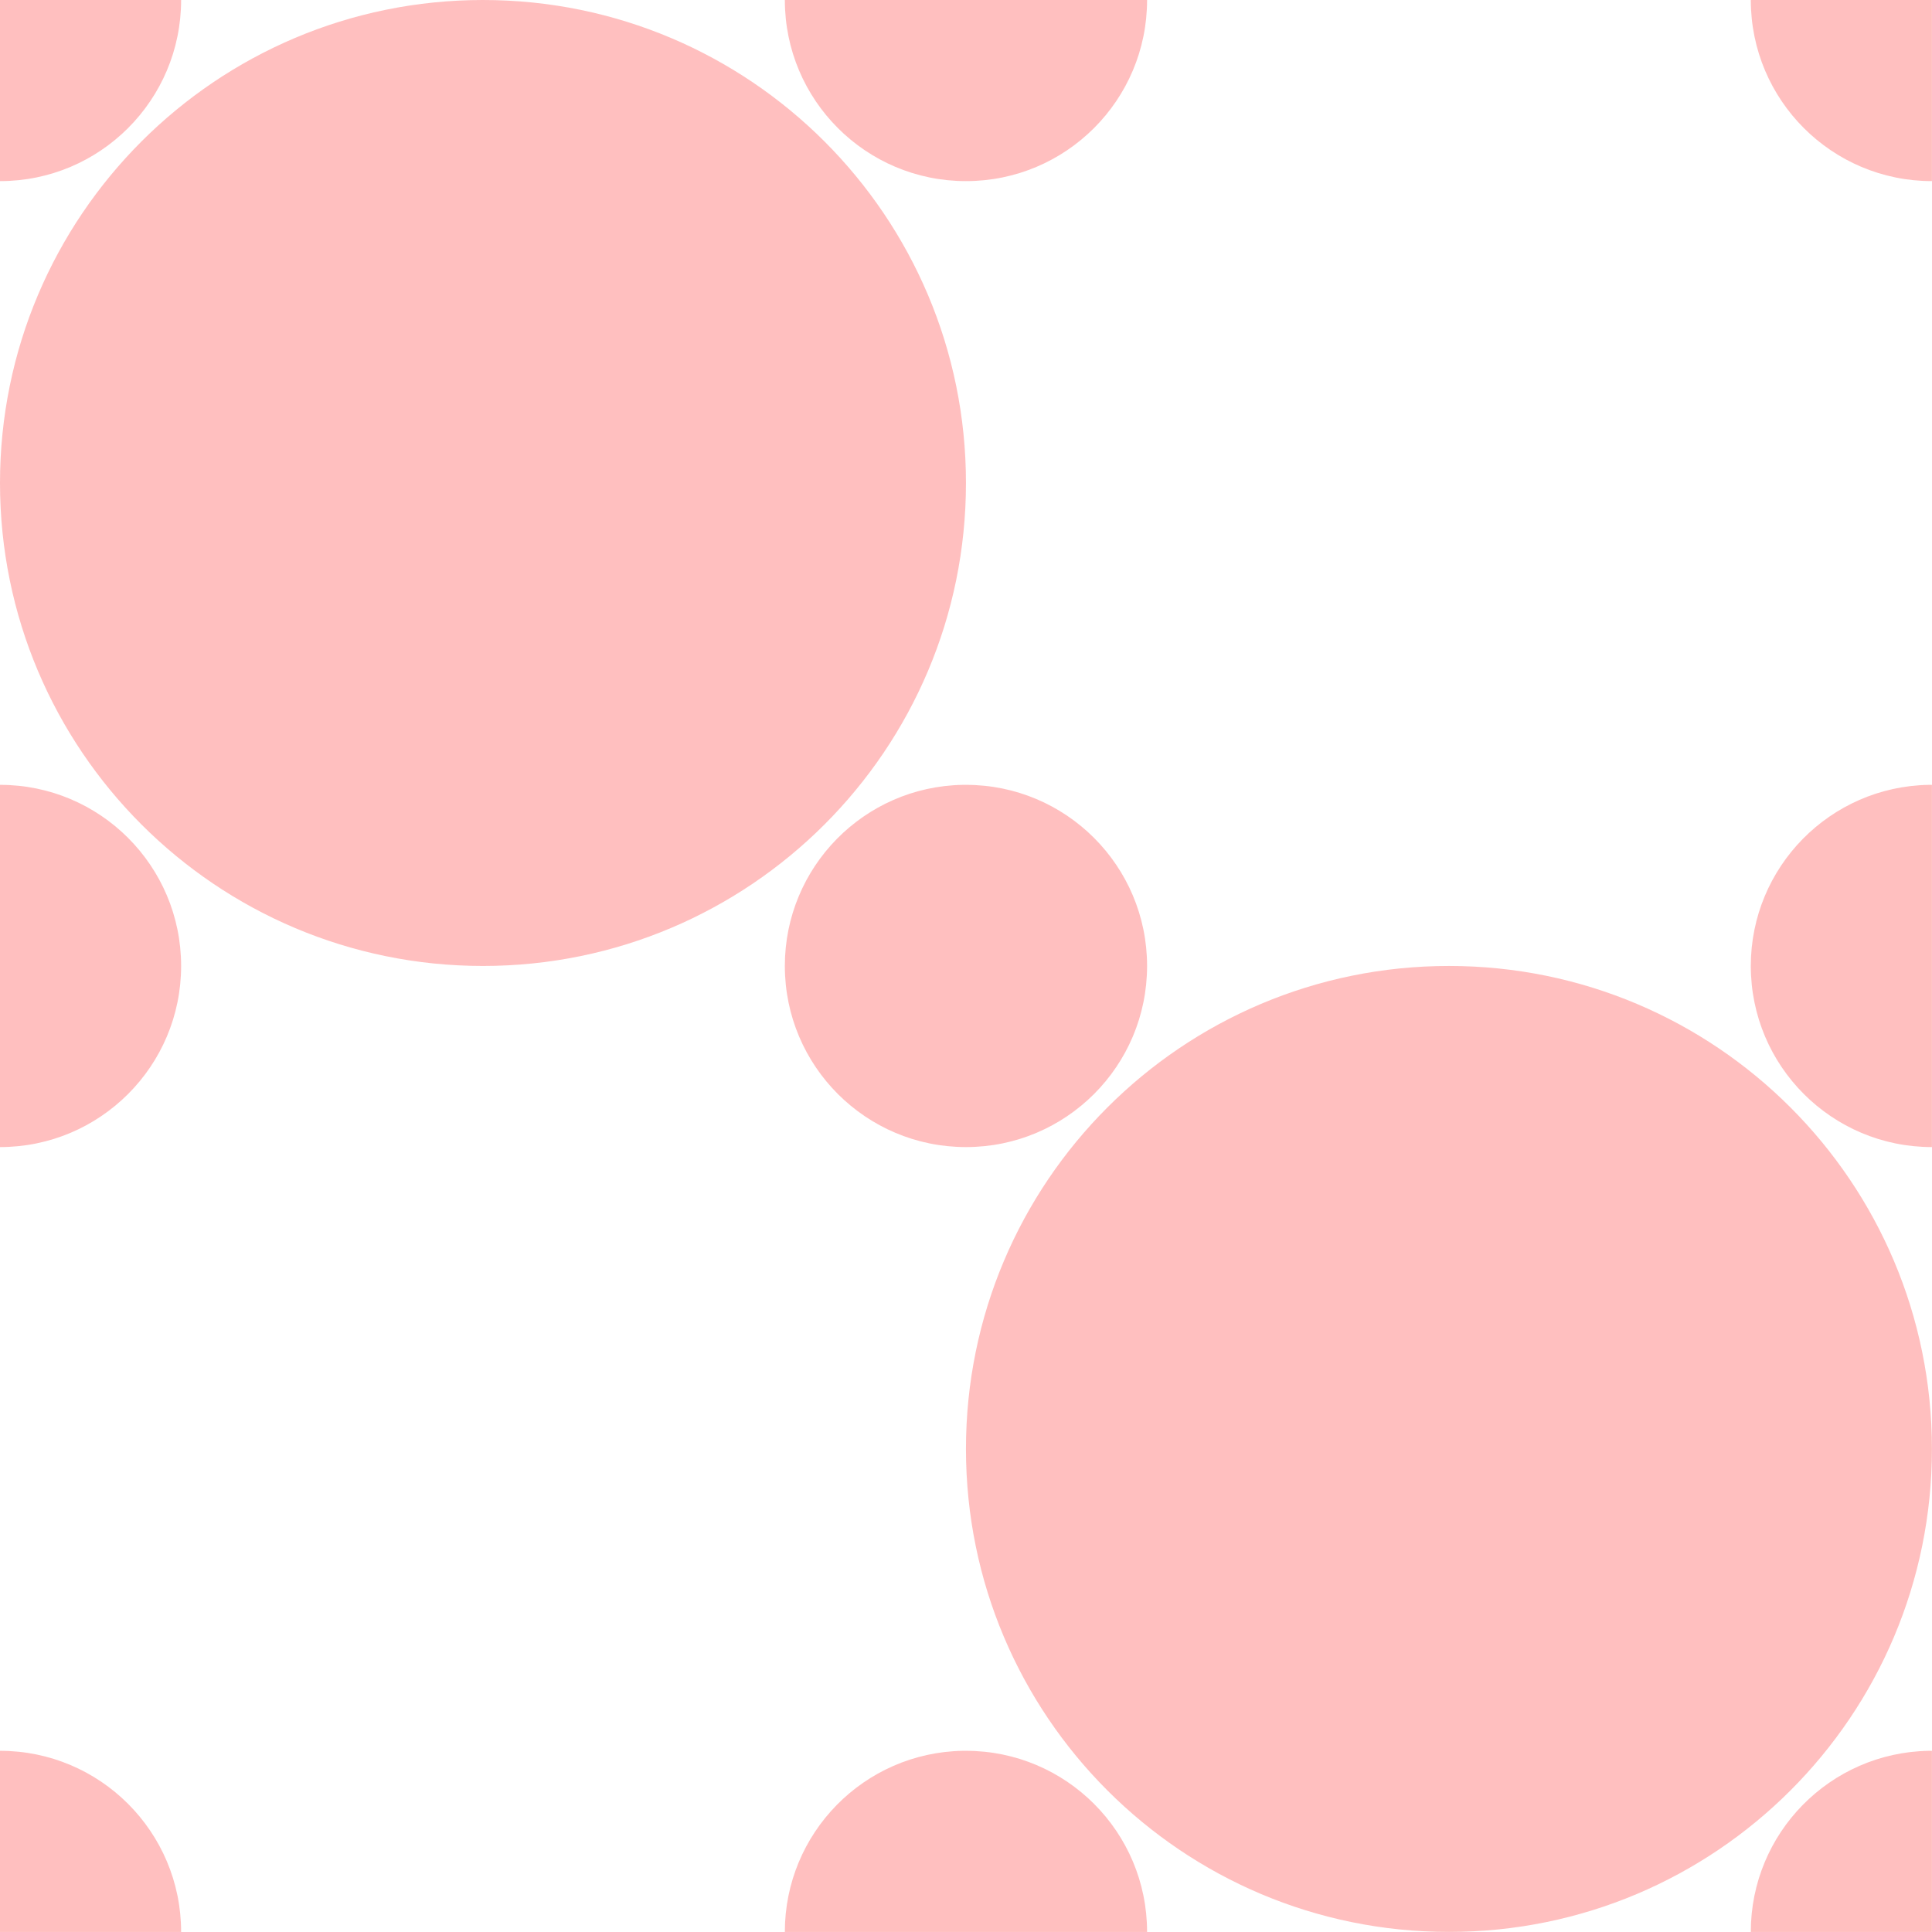
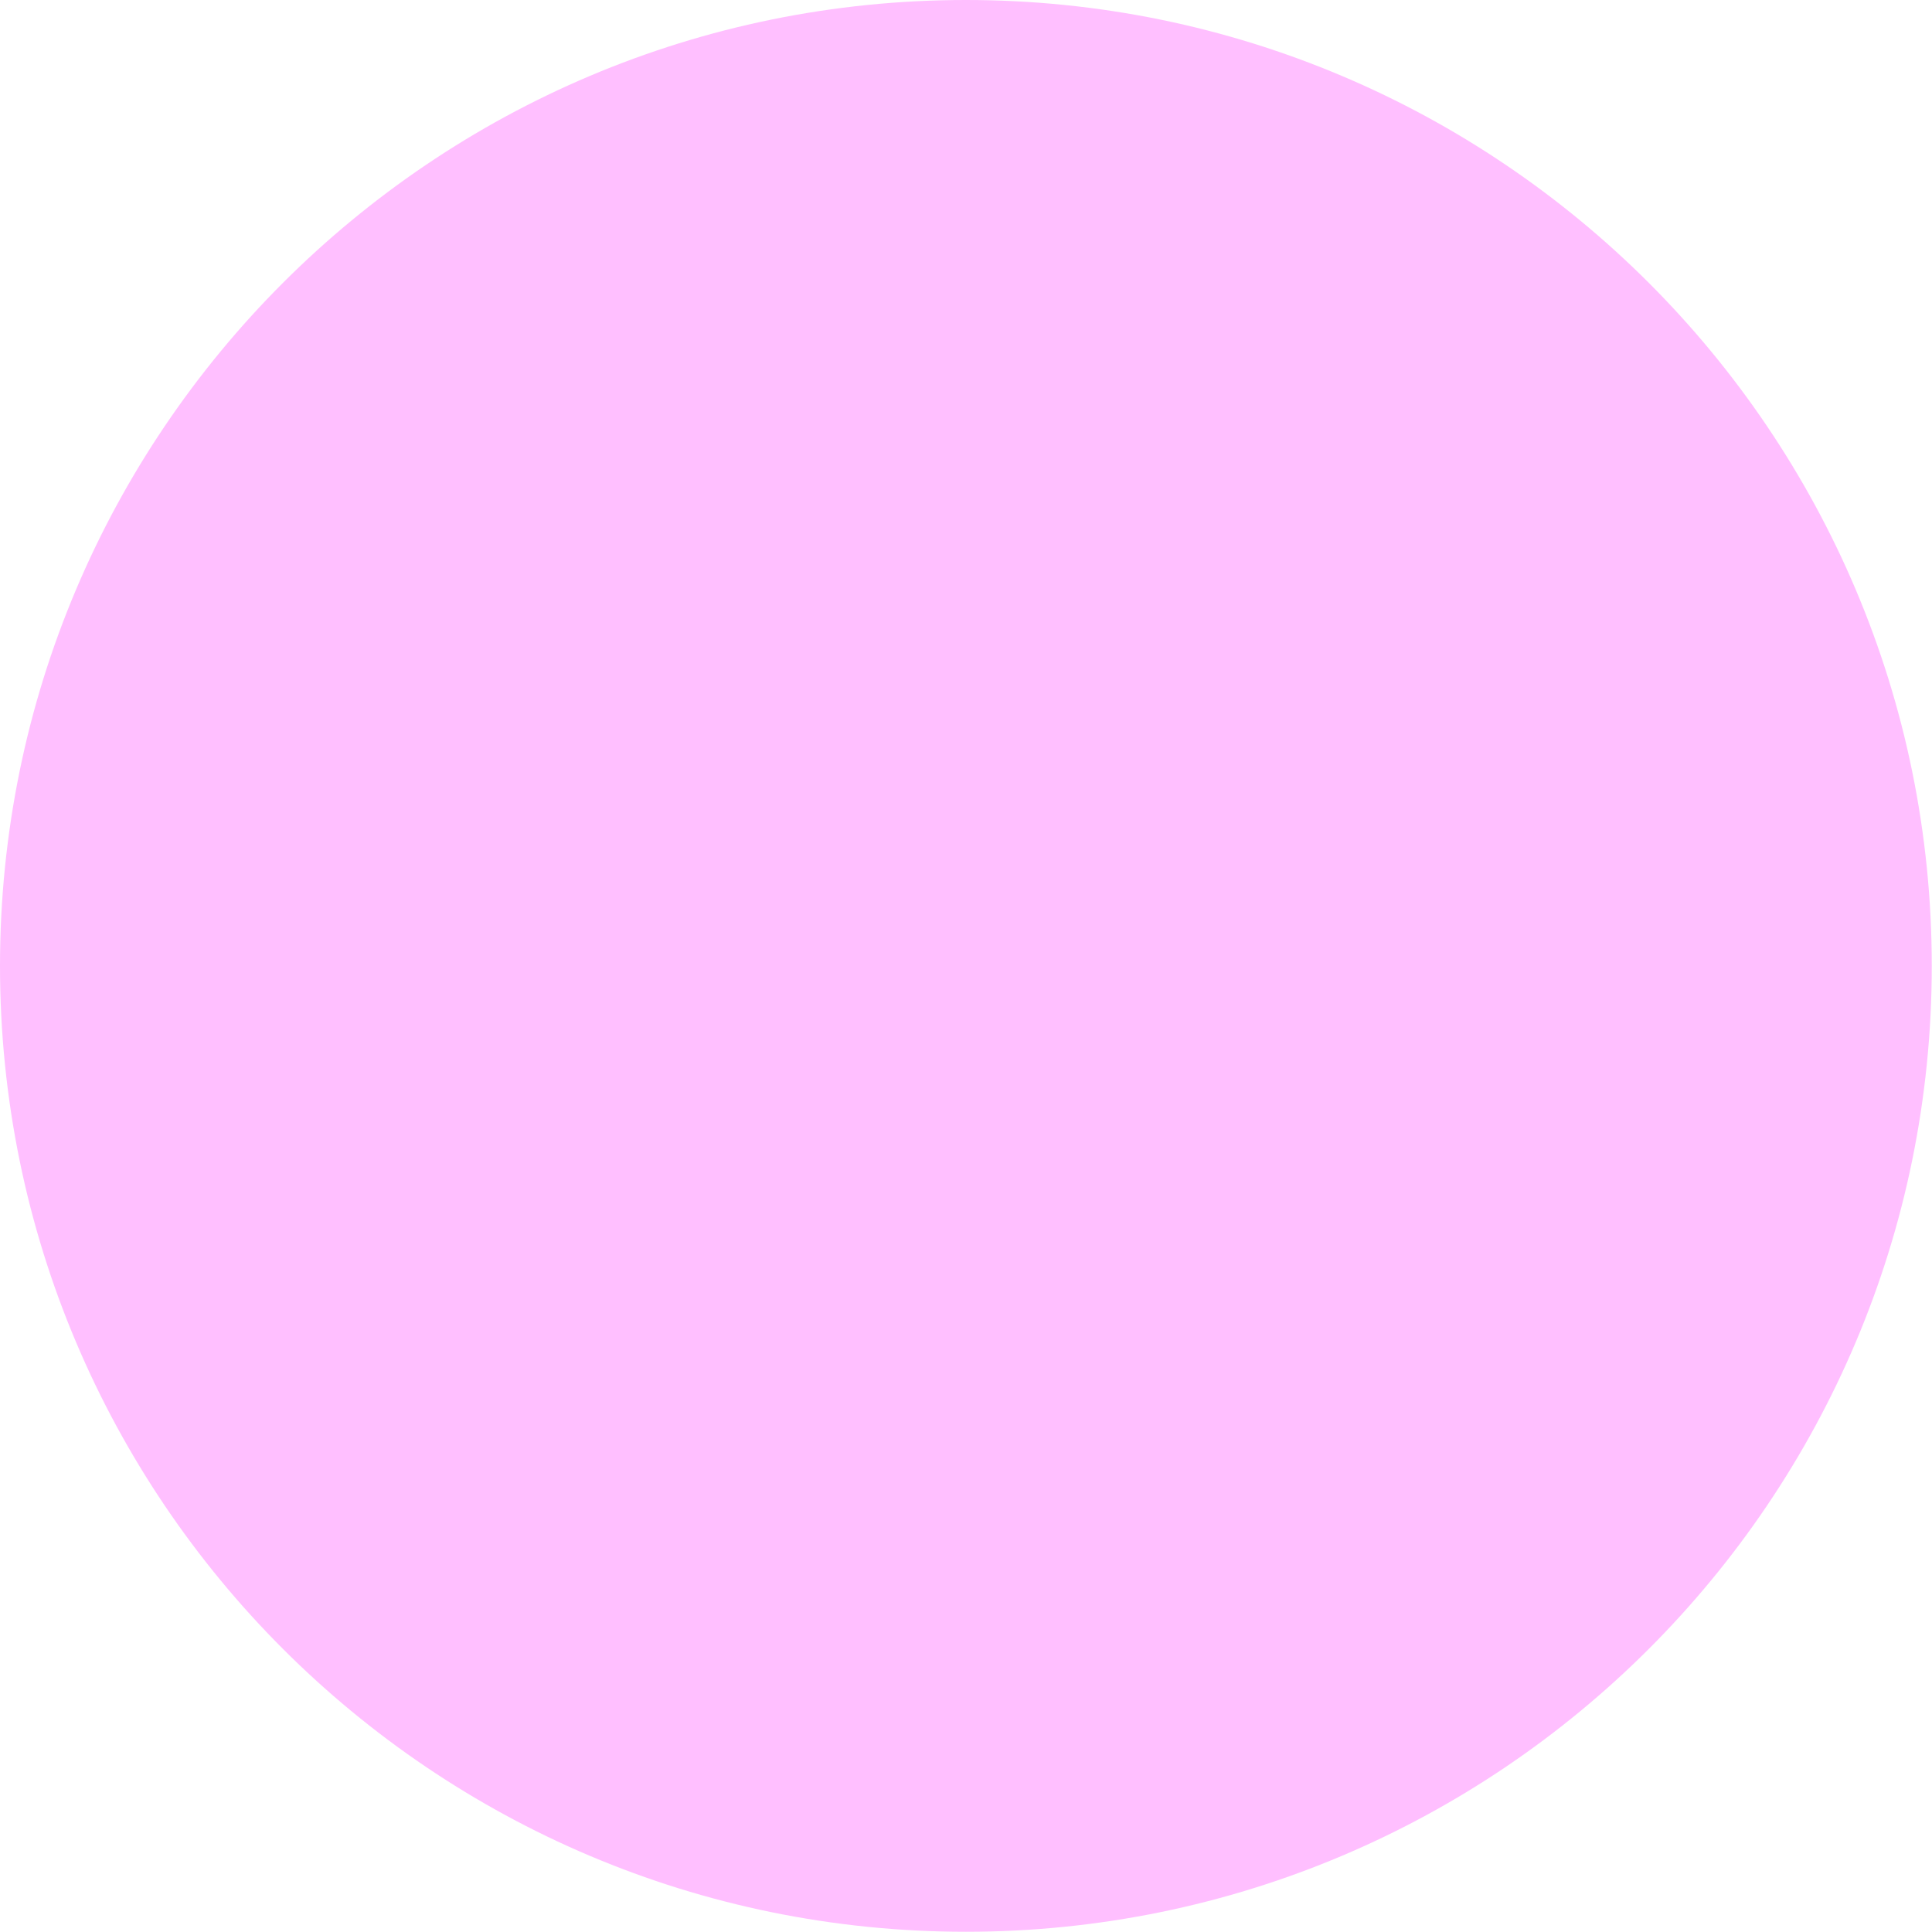
<svg xmlns="http://www.w3.org/2000/svg" width="32" height="32" viewBox="0 0 8.467 8.467" version="1.1" id="svg16">
  <defs id="defs10" />
  <g id="layer1">
-     <path id="path1299" style="fill:#ff0000;fill-opacity:0.25;stroke-width:1" d="M 0 0 L 0 3 C 1.657 3 3 1.657 3 0 L 0 0 z M 8 0 C 3.582 -3.313709e-07 -3.313709e-07 3.582 0 8 C -3.313709e-07 12.418 3.582 16 8 16 C 12.418 16 16 12.418 16 8 C 16 3.582 12.418 -3.313709e-07 8 0 z M 13 0 C 13 1.657 14.343 3 16 3 C 17.657 3 19 1.657 19 0 L 13 0 z M 29 0 C 29 1.657 30.343 3 32 3 L 32 0 L 29 0 z M 0 13 L 0 19 C 1.657 19 3 17.657 3 16 C 3 14.343 1.657 13 0 13 z M 15.949 13 C 14.312 13.028 13 14.363 13 16 C 13 17.657 14.343 19 16 19 C 17.657 19 19 17.657 19 16 C 19 14.343 17.657 13 16 13 C 15.983 13 15.966 13 15.949 13 z M 31.949 13 C 30.312 13.028 29 14.363 29 16 C 29 17.657 30.343 19 32 19 L 32 13 C 31.983 13 31.966 13 31.949 13 z M 24 16 A 8 8 0 0 0 16 24 A 8 8 0 0 0 24 32 A 8 8 0 0 0 32 24 A 8 8 0 0 0 24 16 z M 0 29 L 0 32 L 3 32 C 3 30.343 1.657 29 0 29 z M 15.949 29 C 14.312 29.028 13 30.363 13 32 L 19 32 C 19 30.343 17.657 29 16 29 C 15.983 29 15.966 29 15.949 29 z M 31.949 29 C 30.312 29.028 29 30.363 29 32 L 32 32 L 32 29 C 31.983 29 31.966 29 31.949 29 z " transform="scale(0.2645833)" />
+     <circle style="fill:#ff00ff;fill-opacity:0.25;stroke:none;stroke-width:0.265" id="path2237" cx="4.233" cy="4.233" r="4.233" />
  </g>
</svg>
